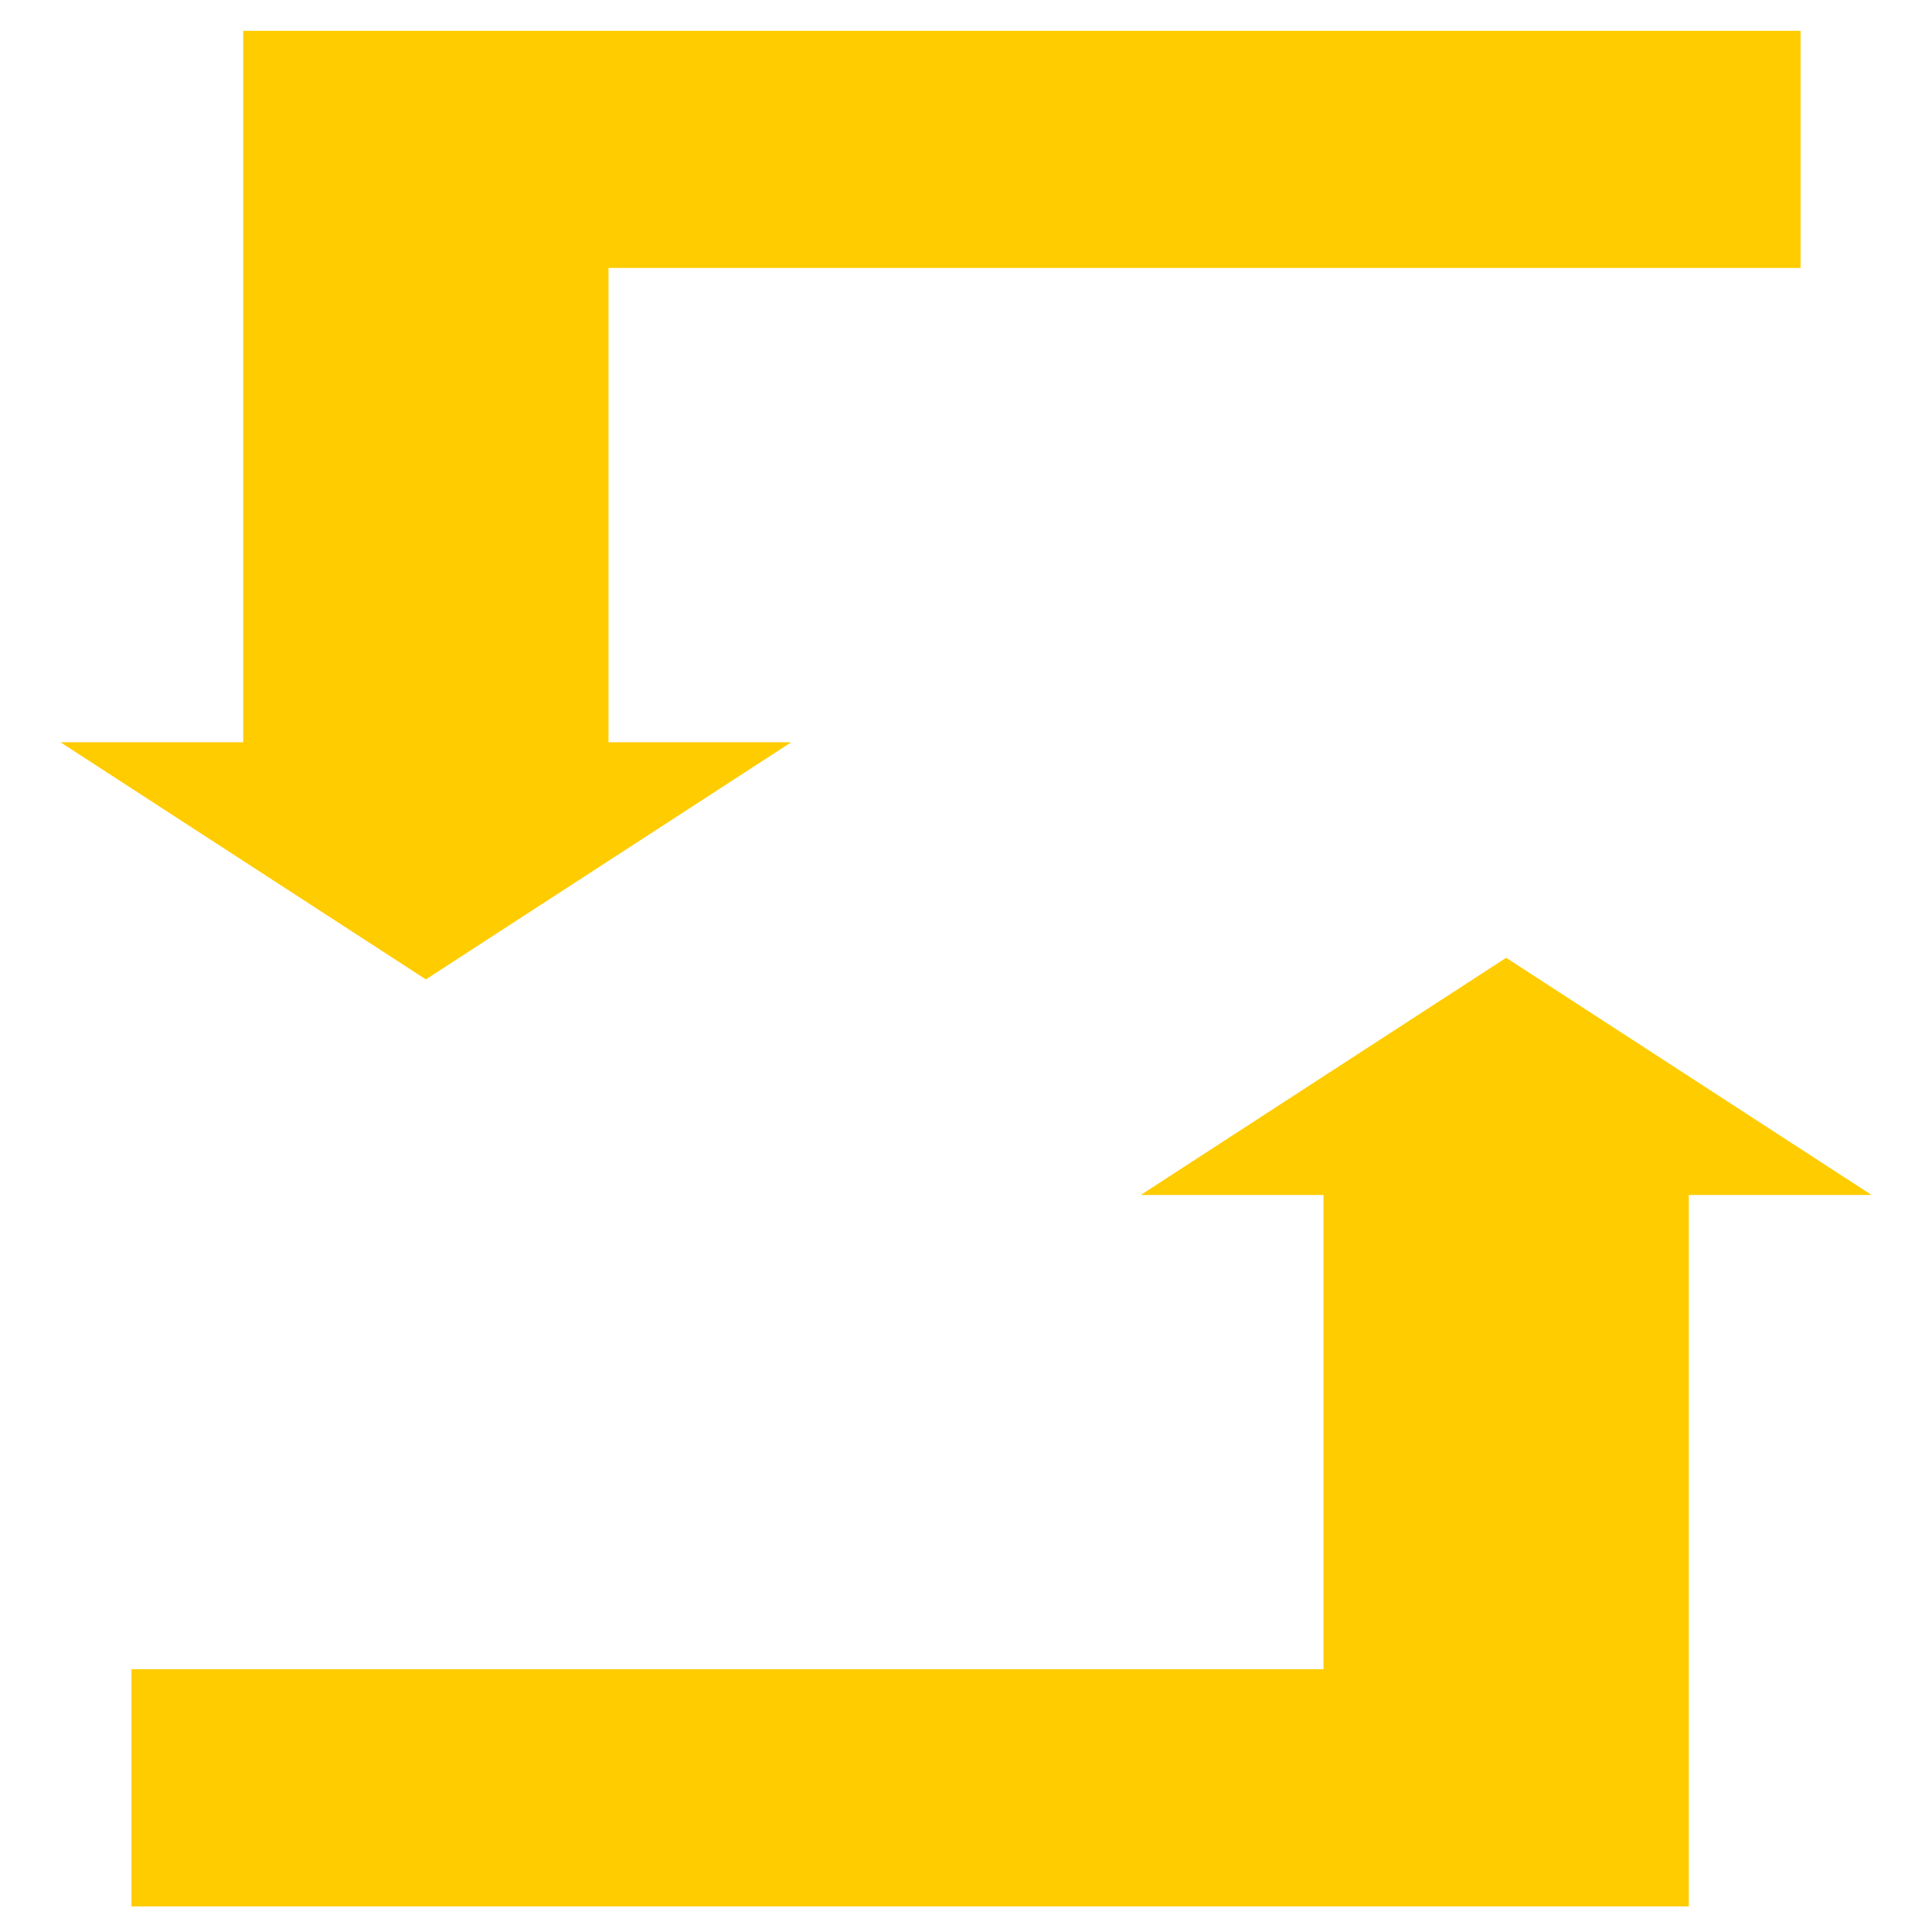
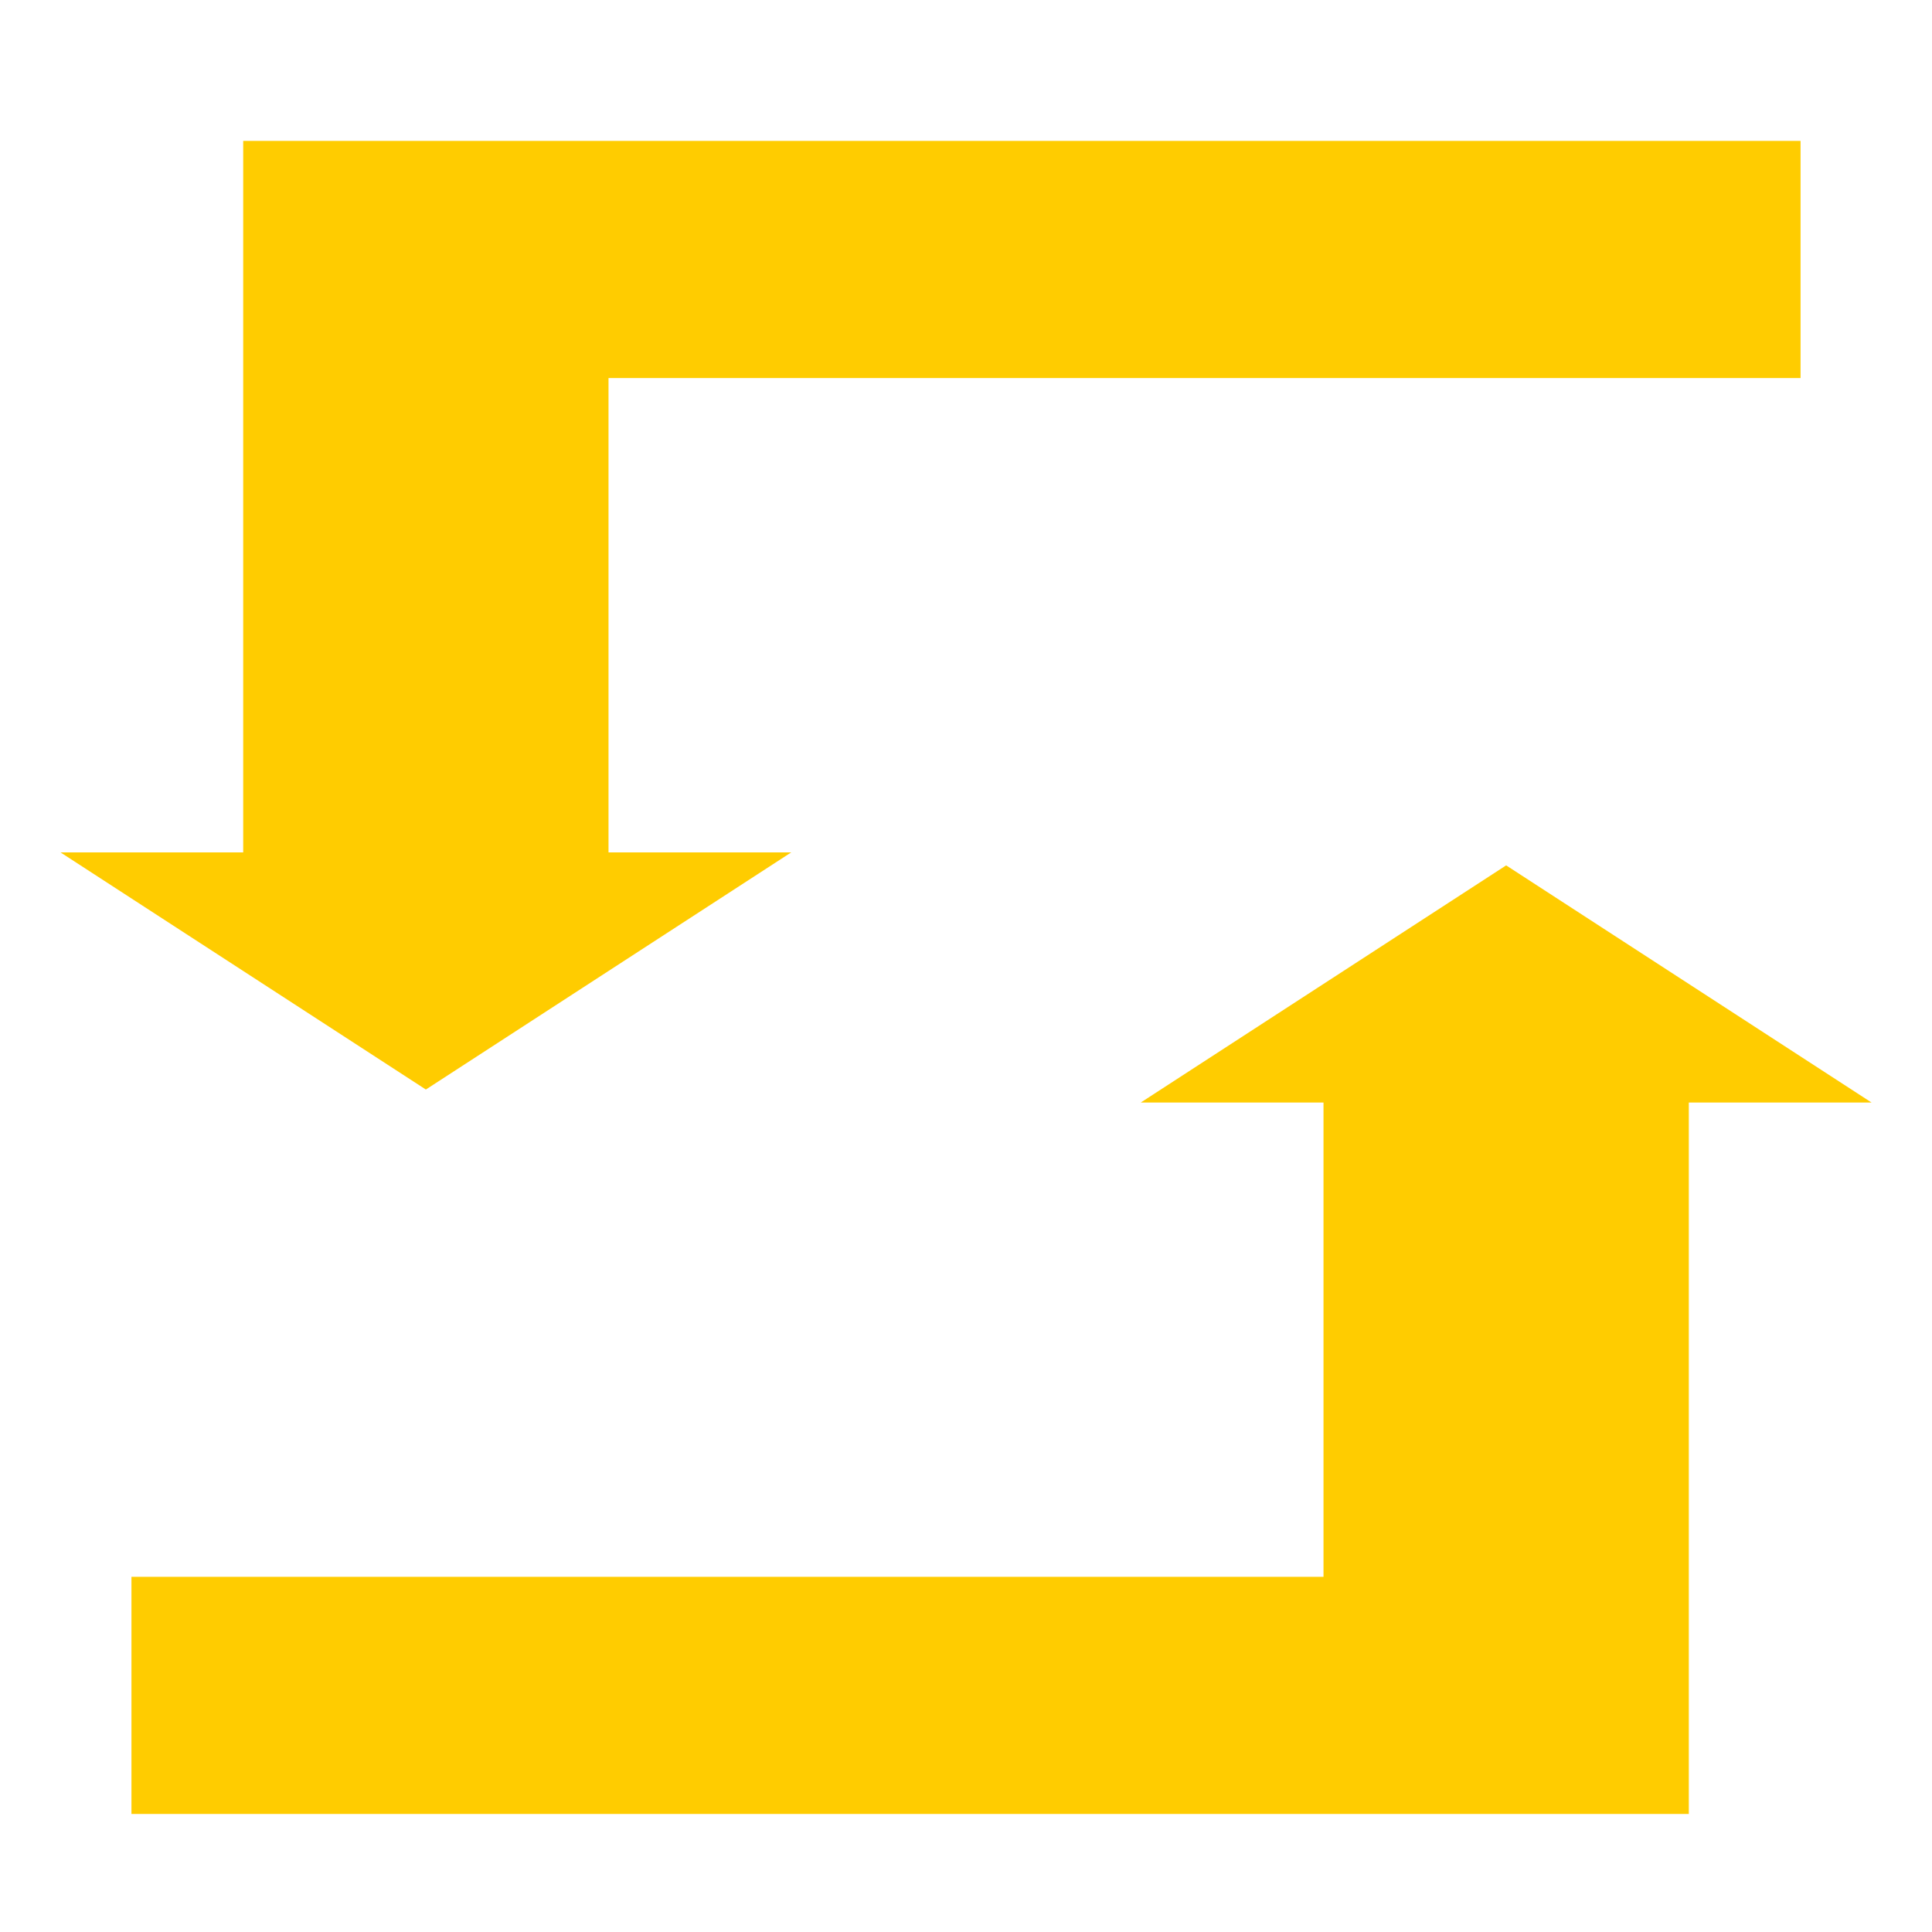
<svg xmlns="http://www.w3.org/2000/svg" width="24" height="24">
  <g>
-     <rect x="-1" y="-1" width="3.616" height="3.616" id="canvas_background" fill="none" />
-     <g id="canvasGrid" display="none">
-       <rect id="svg_1" width="100%" height="100%" x="0" y="0" stroke-width="0" fill="url(#gridpattern)" />
+     <rect fill="none" id="canvas_background" height="26" width="26" y="-1" x="-1" />
+     <g display="none" id="canvasGrid">
+       <rect fill="url(#gridpattern)" stroke-width="0" y="0" x="0" height="100%" width="100%" id="svg_1" />
    </g>
  </g>
  <g>
-     <line fill="none" stroke="null" stroke-width="1.5" stroke-opacity="null" fill-opacity="null" x1="1.663" y1="9.071" x2="3.616" y2="4.02" id="svg_13" stroke-linejoin="null" stroke-linecap="null" />
-     <path fill="#ffcc00" stroke-width="1.5" stroke-opacity="null" fill-opacity="null" d="m1.634,20.736l14.807,0l0,-5.892l-2.27,0l4.539,-2.946l4.539,2.946l-2.27,0l0,8.838l-19.346,0l0,-2.946z" id="svg_22" stroke="null" />
-     <path fill="#ffcc00" stroke-width="1.5" stroke-opacity="null" fill-opacity="null" d="m0.75,9.221l14.807,0l0,-5.892l-2.27,0l4.539,-2.946l4.539,2.946l-2.27,0l0,8.838l-19.346,0l0,-2.946z" id="svg_23" stroke="null" transform="rotate(180 11.55808,6.27479) " />
+     <line stroke-linecap="null" stroke-linejoin="null" id="svg_13" y2="4.02" x2="3.616" y1="9.071" x1="1.663" fill-opacity="null" stroke-opacity="null" stroke-width="1.5" stroke="null" fill="none" />
+     <path stroke="null" id="svg_22" d="m1.634,19.588l14.807,0l0,-5.892l-2.27,0l4.539,-2.946l4.539,2.946l-2.27,0l0,8.838l-19.346,0l0,-2.946z" fill-opacity="null" stroke-opacity="null" stroke-width="1.5" fill="#ffcc00" />
+     <path transform="rotate(180 11.55808,7.642256) " stroke="null" id="svg_23" d="m0.75,10.588l14.807,0l0,-5.892l-2.27,0l4.539,-2.946l4.539,2.946l-2.27,0l0,8.838l-19.346,0l0,-2.946z" fill-opacity="null" stroke-opacity="null" stroke-width="1.5" fill="#ffcc00" />
  </g>
</svg>
